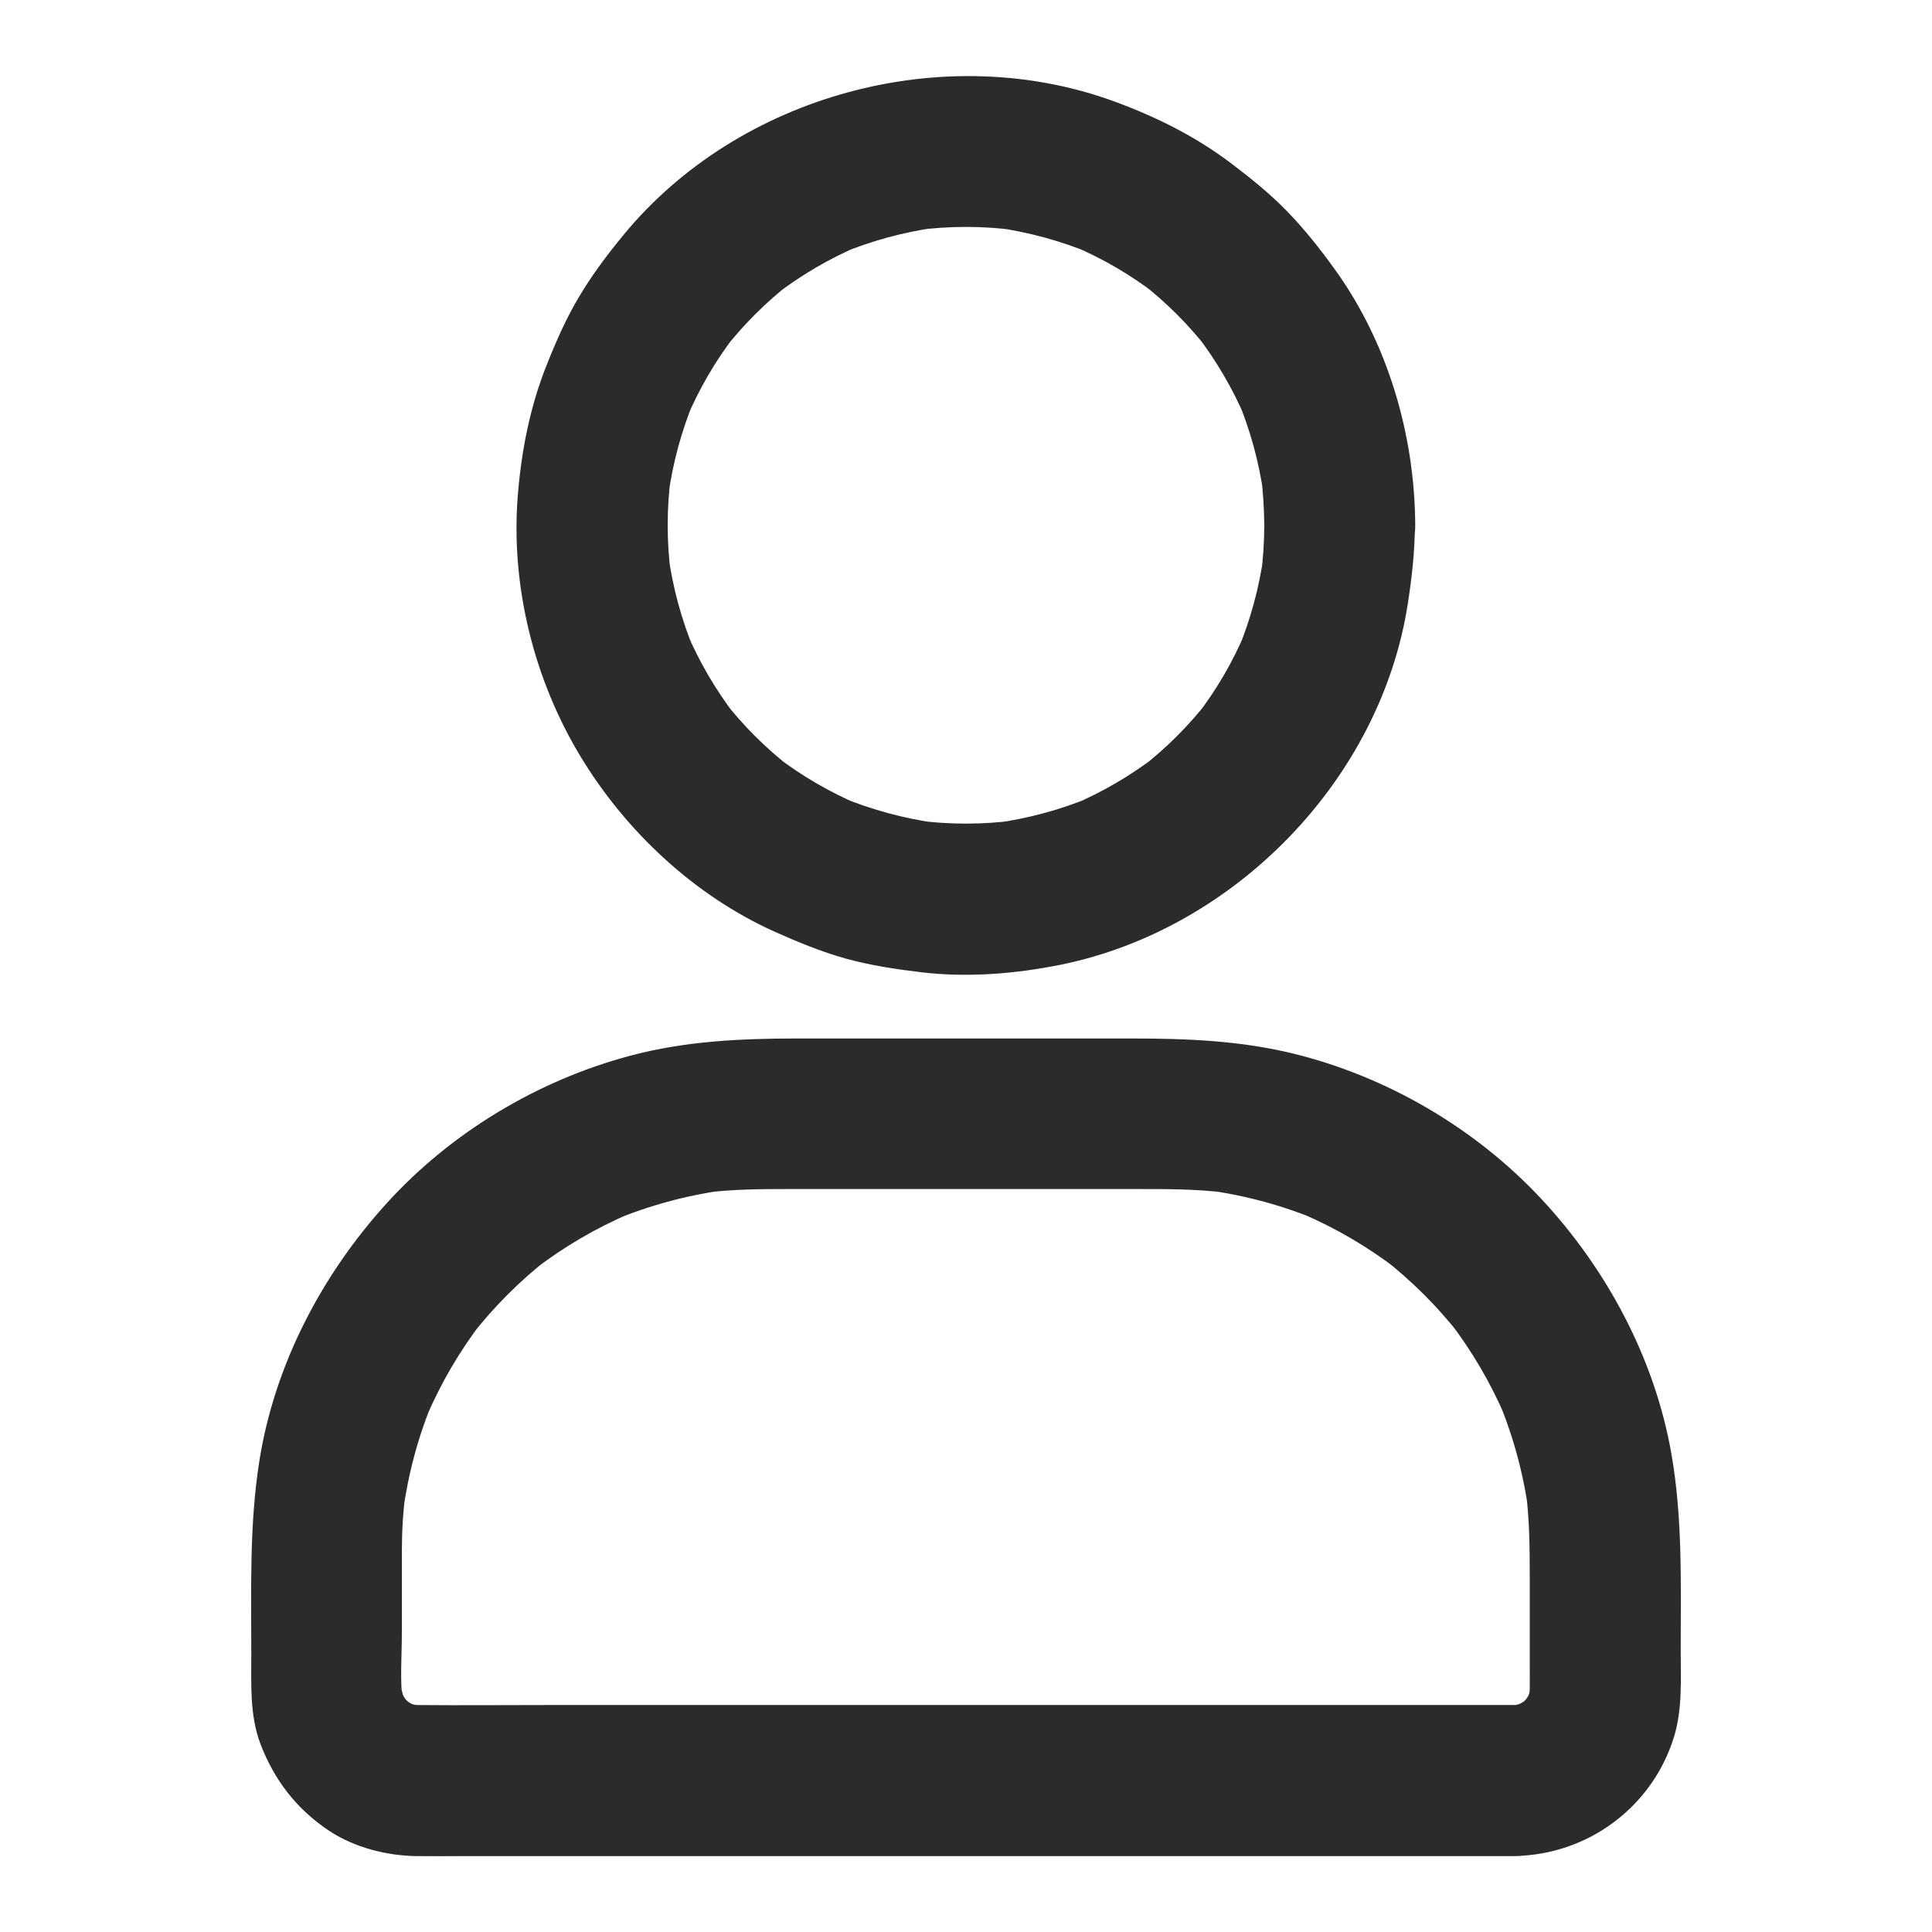
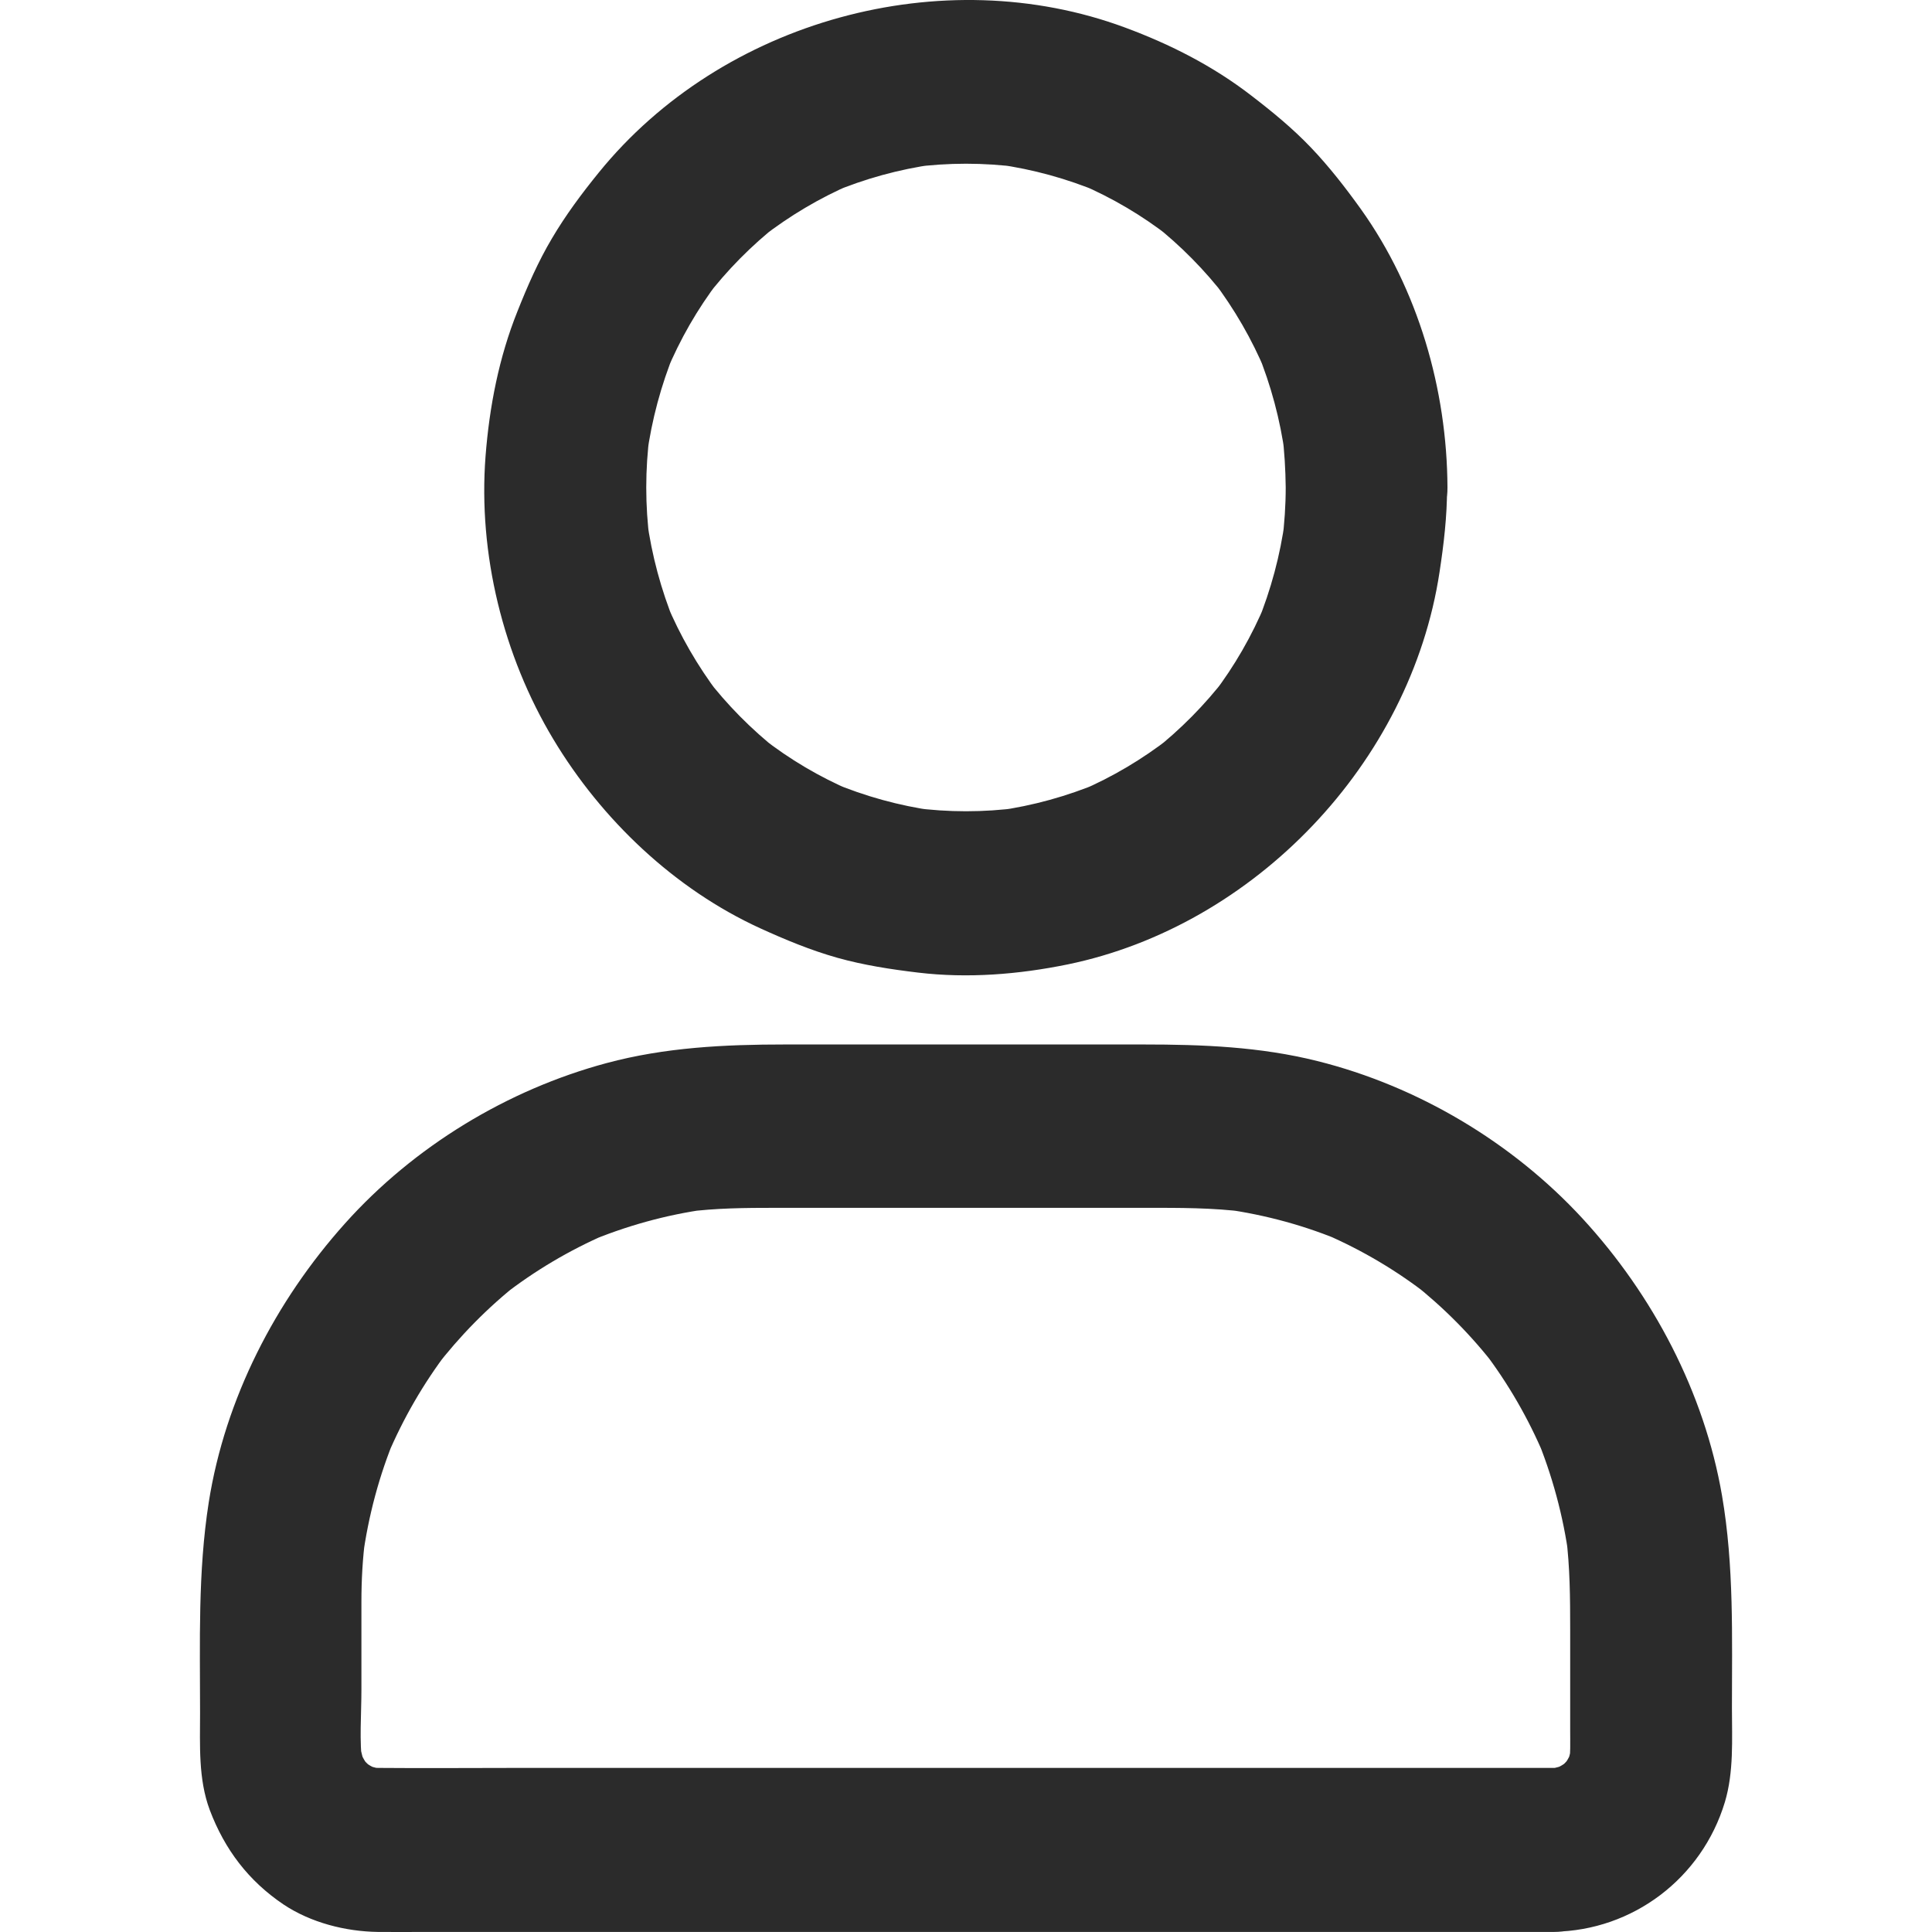
<svg xmlns="http://www.w3.org/2000/svg" width="29" height="29" viewBox="0 0 29 29" fill="none">
-   <path d="M18.977 7.884C18.977 8.134 18.96 8.383 18.929 8.629C18.944 8.53 18.958 8.428 18.969 8.329C18.901 8.822 18.771 9.3 18.581 9.759C18.618 9.669 18.657 9.578 18.694 9.487C18.505 9.935 18.261 10.354 17.964 10.739L18.142 10.51C17.848 10.889 17.505 11.232 17.125 11.526L17.355 11.348C16.97 11.643 16.55 11.889 16.103 12.079C16.194 12.042 16.284 12.002 16.375 11.965C15.916 12.155 15.437 12.285 14.945 12.353C15.044 12.339 15.146 12.325 15.245 12.314C14.749 12.379 14.251 12.379 13.755 12.314C13.854 12.328 13.956 12.342 14.055 12.353C13.563 12.285 13.084 12.155 12.625 11.965C12.716 12.002 12.806 12.042 12.897 12.079C12.45 11.889 12.03 11.645 11.645 11.348L11.875 11.526C11.495 11.232 11.152 10.889 10.858 10.51L11.036 10.739C10.742 10.354 10.495 9.935 10.306 9.487C10.343 9.578 10.382 9.669 10.419 9.759C10.229 9.3 10.099 8.822 10.031 8.329C10.045 8.428 10.059 8.53 10.071 8.629C10.006 8.134 10.006 7.635 10.071 7.14C10.056 7.239 10.042 7.341 10.031 7.44C10.099 6.947 10.229 6.468 10.419 6.01C10.382 6.1 10.343 6.191 10.306 6.281C10.495 5.834 10.739 5.415 11.036 5.03L10.858 5.259C11.152 4.88 11.495 4.537 11.875 4.242L11.645 4.421C12.03 4.126 12.45 3.88 12.897 3.69C12.806 3.727 12.716 3.767 12.625 3.803C13.084 3.614 13.563 3.483 14.055 3.415C13.956 3.43 13.854 3.444 13.755 3.455C14.251 3.39 14.749 3.39 15.245 3.455C15.146 3.441 15.044 3.427 14.945 3.415C15.437 3.483 15.916 3.614 16.375 3.803C16.284 3.767 16.194 3.727 16.103 3.69C16.55 3.88 16.97 4.123 17.355 4.421L17.125 4.242C17.505 4.537 17.848 4.88 18.142 5.259L17.964 5.03C18.258 5.415 18.505 5.834 18.694 6.281C18.657 6.191 18.618 6.1 18.581 6.01C18.771 6.468 18.901 6.947 18.969 7.44C18.955 7.341 18.941 7.239 18.929 7.14C18.96 7.386 18.975 7.635 18.977 7.884C18.98 8.476 19.496 9.046 20.11 9.017C20.722 8.989 21.246 8.519 21.243 7.884C21.237 6.528 20.83 5.14 20.031 4.036C19.816 3.738 19.586 3.447 19.331 3.183C19.074 2.917 18.791 2.688 18.496 2.464C17.961 2.056 17.363 1.756 16.729 1.524C14.171 0.586 11.087 1.422 9.357 3.529C9.119 3.818 8.893 4.118 8.7 4.441C8.507 4.761 8.357 5.101 8.219 5.446C7.958 6.086 7.825 6.766 7.771 7.454C7.666 8.802 8.017 10.21 8.72 11.365C9.397 12.481 10.419 13.438 11.614 13.979C11.965 14.137 12.325 14.285 12.699 14.39C13.07 14.492 13.447 14.548 13.829 14.594C14.525 14.676 15.236 14.619 15.925 14.48C18.538 13.948 20.728 11.696 21.133 9.054C21.192 8.669 21.237 8.284 21.237 7.893C21.24 7.301 20.713 6.732 20.105 6.76C19.493 6.78 18.977 7.25 18.977 7.884ZM22.735 25.593H8.204C7.562 25.593 6.919 25.599 6.276 25.593C6.205 25.593 6.134 25.587 6.066 25.579C6.165 25.593 6.267 25.607 6.366 25.619C6.253 25.602 6.146 25.57 6.041 25.528C6.131 25.565 6.222 25.604 6.313 25.641C6.199 25.593 6.095 25.531 5.995 25.454L6.225 25.633C6.14 25.562 6.061 25.485 5.993 25.401L6.171 25.63C6.095 25.531 6.035 25.426 5.984 25.313C6.021 25.403 6.061 25.494 6.097 25.585C6.055 25.48 6.027 25.369 6.007 25.259C6.021 25.358 6.035 25.46 6.046 25.559C6.001 25.216 6.032 24.854 6.032 24.508V23.296C6.032 22.993 6.049 22.693 6.089 22.393C6.075 22.492 6.061 22.594 6.049 22.693C6.129 22.113 6.281 21.543 6.511 21.002C6.474 21.093 6.434 21.184 6.398 21.274C6.618 20.759 6.902 20.274 7.244 19.83L7.066 20.059C7.409 19.62 7.802 19.224 8.244 18.881L8.015 19.06C8.459 18.717 8.944 18.434 9.459 18.213C9.368 18.25 9.278 18.289 9.187 18.326C9.728 18.099 10.294 17.944 10.878 17.864C10.779 17.879 10.677 17.893 10.578 17.904C10.997 17.85 11.413 17.848 11.835 17.848H17.018C17.485 17.848 17.949 17.845 18.417 17.904C18.318 17.89 18.216 17.876 18.116 17.864C18.697 17.944 19.266 18.097 19.807 18.326C19.717 18.289 19.626 18.25 19.535 18.213C20.051 18.434 20.535 18.717 20.98 19.06L20.75 18.881C21.189 19.224 21.586 19.617 21.928 20.059L21.75 19.83C22.093 20.274 22.376 20.759 22.597 21.274C22.56 21.184 22.52 21.093 22.483 21.002C22.71 21.543 22.866 22.11 22.945 22.693C22.931 22.594 22.917 22.492 22.905 22.393C22.959 22.82 22.962 23.245 22.962 23.676V25.078C22.962 25.239 22.968 25.401 22.948 25.559C22.962 25.46 22.976 25.358 22.988 25.259C22.971 25.372 22.939 25.48 22.897 25.585C22.934 25.494 22.973 25.403 23.01 25.313C22.962 25.426 22.9 25.531 22.823 25.63L23.002 25.401C22.931 25.485 22.855 25.565 22.77 25.633L22.999 25.454C22.9 25.531 22.795 25.59 22.682 25.641C22.772 25.604 22.863 25.565 22.954 25.528C22.849 25.57 22.738 25.599 22.628 25.619C22.727 25.604 22.829 25.59 22.928 25.579C22.866 25.587 22.801 25.59 22.735 25.593C22.444 25.596 22.144 25.718 21.934 25.924C21.739 26.12 21.589 26.443 21.603 26.726C21.631 27.332 22.101 27.867 22.735 27.859C23.837 27.842 24.806 27.122 25.129 26.066C25.256 25.647 25.228 25.197 25.228 24.766C25.228 23.781 25.259 22.803 25.089 21.826C24.84 20.396 24.12 19.051 23.135 17.995C22.149 16.938 20.824 16.162 19.422 15.817C18.618 15.619 17.808 15.588 16.986 15.588H11.963C11.121 15.588 10.286 15.627 9.467 15.845C8.077 16.213 6.769 16.998 5.803 18.063C4.829 19.136 4.123 20.484 3.894 21.923C3.741 22.889 3.772 23.857 3.772 24.831C3.772 25.279 3.747 25.746 3.908 26.174C4.118 26.723 4.452 27.156 4.942 27.482C5.324 27.734 5.808 27.856 6.262 27.861C6.483 27.864 6.703 27.861 6.924 27.861H22.738C23.33 27.861 23.899 27.34 23.871 26.729C23.843 26.111 23.373 25.593 22.735 25.593Z" fill="#2B2B2B" />
+   <path d="M19.299 7.317C19.299 7.588 19.28 7.858 19.247 8.126C19.262 8.018 19.277 7.908 19.289 7.8C19.217 8.335 19.077 8.854 18.874 9.352C18.913 9.254 18.956 9.155 18.995 9.057C18.792 9.543 18.531 9.998 18.212 10.416L18.403 10.167C18.087 10.579 17.72 10.95 17.314 11.27L17.559 11.076C17.147 11.396 16.697 11.664 16.218 11.869C16.315 11.829 16.412 11.786 16.509 11.746C16.017 11.952 15.505 12.094 14.976 12.168C15.083 12.152 15.192 12.137 15.298 12.124C14.767 12.195 14.233 12.195 13.702 12.124C13.808 12.14 13.917 12.155 14.023 12.168C13.495 12.094 12.982 11.952 12.491 11.746C12.588 11.786 12.685 11.829 12.782 11.869C12.303 11.664 11.853 11.399 11.441 11.076L11.686 11.27C11.28 10.95 10.912 10.579 10.597 10.167L10.788 10.416C10.472 9.998 10.208 9.543 10.005 9.057C10.044 9.155 10.087 9.254 10.126 9.352C9.923 8.854 9.783 8.335 9.71 7.8C9.726 7.908 9.741 8.018 9.753 8.126C9.683 7.588 9.683 7.047 9.753 6.509C9.738 6.617 9.723 6.727 9.71 6.835C9.783 6.3 9.923 5.781 10.126 5.283C10.087 5.381 10.044 5.479 10.005 5.578C10.208 5.092 10.469 4.637 10.788 4.219L10.597 4.468C10.912 4.056 11.28 3.684 11.686 3.365L11.441 3.558C11.853 3.239 12.303 2.971 12.782 2.765C12.685 2.805 12.588 2.848 12.491 2.888C12.982 2.682 13.495 2.541 14.023 2.467C13.917 2.483 13.808 2.498 13.702 2.51C14.233 2.44 14.767 2.44 15.298 2.51C15.192 2.495 15.083 2.48 14.976 2.467C15.505 2.541 16.017 2.682 16.509 2.888C16.412 2.848 16.315 2.805 16.218 2.765C16.697 2.971 17.147 3.236 17.559 3.558L17.314 3.365C17.72 3.684 18.087 4.056 18.403 4.468L18.212 4.219C18.528 4.637 18.792 5.092 18.995 5.578C18.956 5.479 18.913 5.381 18.874 5.283C19.077 5.781 19.217 6.3 19.289 6.835C19.274 6.727 19.259 6.617 19.247 6.509C19.28 6.776 19.296 7.047 19.299 7.317C19.302 7.96 19.854 8.578 20.513 8.547C21.168 8.516 21.73 8.006 21.727 7.317C21.721 5.845 21.284 4.339 20.428 3.14C20.197 2.818 19.951 2.501 19.678 2.215C19.402 1.926 19.098 1.677 18.783 1.435C18.209 0.992 17.569 0.666 16.889 0.414C14.148 -0.603 10.843 0.303 8.988 2.59C8.733 2.904 8.49 3.23 8.284 3.58C8.078 3.927 7.917 4.296 7.768 4.671C7.489 5.366 7.346 6.103 7.288 6.85C7.176 8.313 7.552 9.841 8.305 11.095C9.031 12.306 10.126 13.345 11.407 13.932C11.784 14.104 12.169 14.264 12.57 14.377C12.967 14.488 13.371 14.55 13.781 14.599C14.527 14.688 15.289 14.627 16.027 14.476C18.828 13.898 21.174 11.454 21.608 8.587C21.672 8.169 21.721 7.751 21.721 7.327C21.724 6.684 21.159 6.066 20.506 6.097C19.851 6.119 19.299 6.629 19.299 7.317ZM23.326 26.537H7.753C7.064 26.537 6.375 26.543 5.686 26.537C5.61 26.537 5.534 26.53 5.461 26.521C5.567 26.537 5.677 26.552 5.783 26.564C5.662 26.546 5.546 26.512 5.434 26.466C5.531 26.506 5.628 26.549 5.725 26.589C5.604 26.537 5.492 26.469 5.385 26.386L5.631 26.58C5.54 26.503 5.455 26.42 5.382 26.328L5.574 26.577C5.492 26.469 5.428 26.355 5.373 26.232C5.413 26.331 5.455 26.429 5.495 26.527C5.449 26.414 5.419 26.294 5.398 26.174C5.413 26.282 5.428 26.392 5.44 26.5C5.391 26.128 5.425 25.735 5.425 25.36V24.044C5.425 23.715 5.443 23.389 5.486 23.064C5.47 23.171 5.455 23.282 5.443 23.389C5.528 22.759 5.692 22.141 5.938 21.554C5.898 21.653 5.856 21.751 5.816 21.849C6.053 21.29 6.357 20.764 6.724 20.282L6.533 20.531C6.9 20.054 7.322 19.624 7.795 19.252L7.549 19.446C8.026 19.074 8.545 18.767 9.097 18.527C9 18.567 8.903 18.61 8.806 18.65C9.386 18.404 9.993 18.235 10.618 18.149C10.512 18.164 10.402 18.18 10.296 18.192C10.745 18.133 11.192 18.13 11.644 18.13H17.198C17.699 18.13 18.197 18.127 18.698 18.192C18.591 18.177 18.482 18.161 18.376 18.149C18.998 18.235 19.608 18.401 20.188 18.65C20.091 18.61 19.994 18.567 19.896 18.527C20.449 18.767 20.968 19.074 21.444 19.446L21.198 19.252C21.669 19.624 22.094 20.051 22.461 20.531L22.27 20.282C22.637 20.764 22.941 21.29 23.177 21.849C23.138 21.751 23.096 21.653 23.056 21.554C23.299 22.141 23.466 22.756 23.551 23.389C23.536 23.282 23.52 23.171 23.508 23.064C23.566 23.528 23.569 23.989 23.569 24.456V25.977C23.569 26.152 23.575 26.328 23.554 26.5C23.569 26.392 23.584 26.282 23.596 26.174C23.578 26.297 23.545 26.414 23.499 26.527C23.539 26.429 23.581 26.331 23.621 26.232C23.569 26.355 23.502 26.469 23.42 26.577L23.611 26.328C23.536 26.42 23.454 26.506 23.363 26.58L23.608 26.386C23.502 26.469 23.39 26.534 23.268 26.589C23.366 26.549 23.463 26.506 23.56 26.466C23.448 26.512 23.329 26.543 23.211 26.564C23.317 26.549 23.426 26.534 23.533 26.521C23.466 26.53 23.396 26.534 23.326 26.537C23.014 26.54 22.692 26.672 22.467 26.896C22.258 27.108 22.097 27.459 22.112 27.766C22.142 28.424 22.646 29.005 23.326 28.996C24.507 28.977 25.545 28.196 25.891 27.05C26.027 26.595 25.997 26.106 25.997 25.639C25.997 24.57 26.03 23.509 25.848 22.449C25.581 20.897 24.81 19.437 23.754 18.29C22.698 17.144 21.277 16.302 19.775 15.927C18.913 15.711 18.045 15.678 17.165 15.678H11.78C10.879 15.678 9.984 15.721 9.106 15.957C7.616 16.357 6.214 17.208 5.179 18.364C4.135 19.529 3.379 20.992 3.133 22.553C2.969 23.601 3.003 24.653 3.003 25.71C3.003 26.195 2.975 26.703 3.148 27.167C3.373 27.763 3.731 28.233 4.256 28.587C4.666 28.86 5.185 28.992 5.671 28.999C5.907 29.002 6.144 28.999 6.381 28.999H23.329C23.964 28.999 24.574 28.433 24.543 27.769C24.513 27.099 24.009 26.537 23.326 26.537Z" fill="#2B2B2B" />
</svg>
